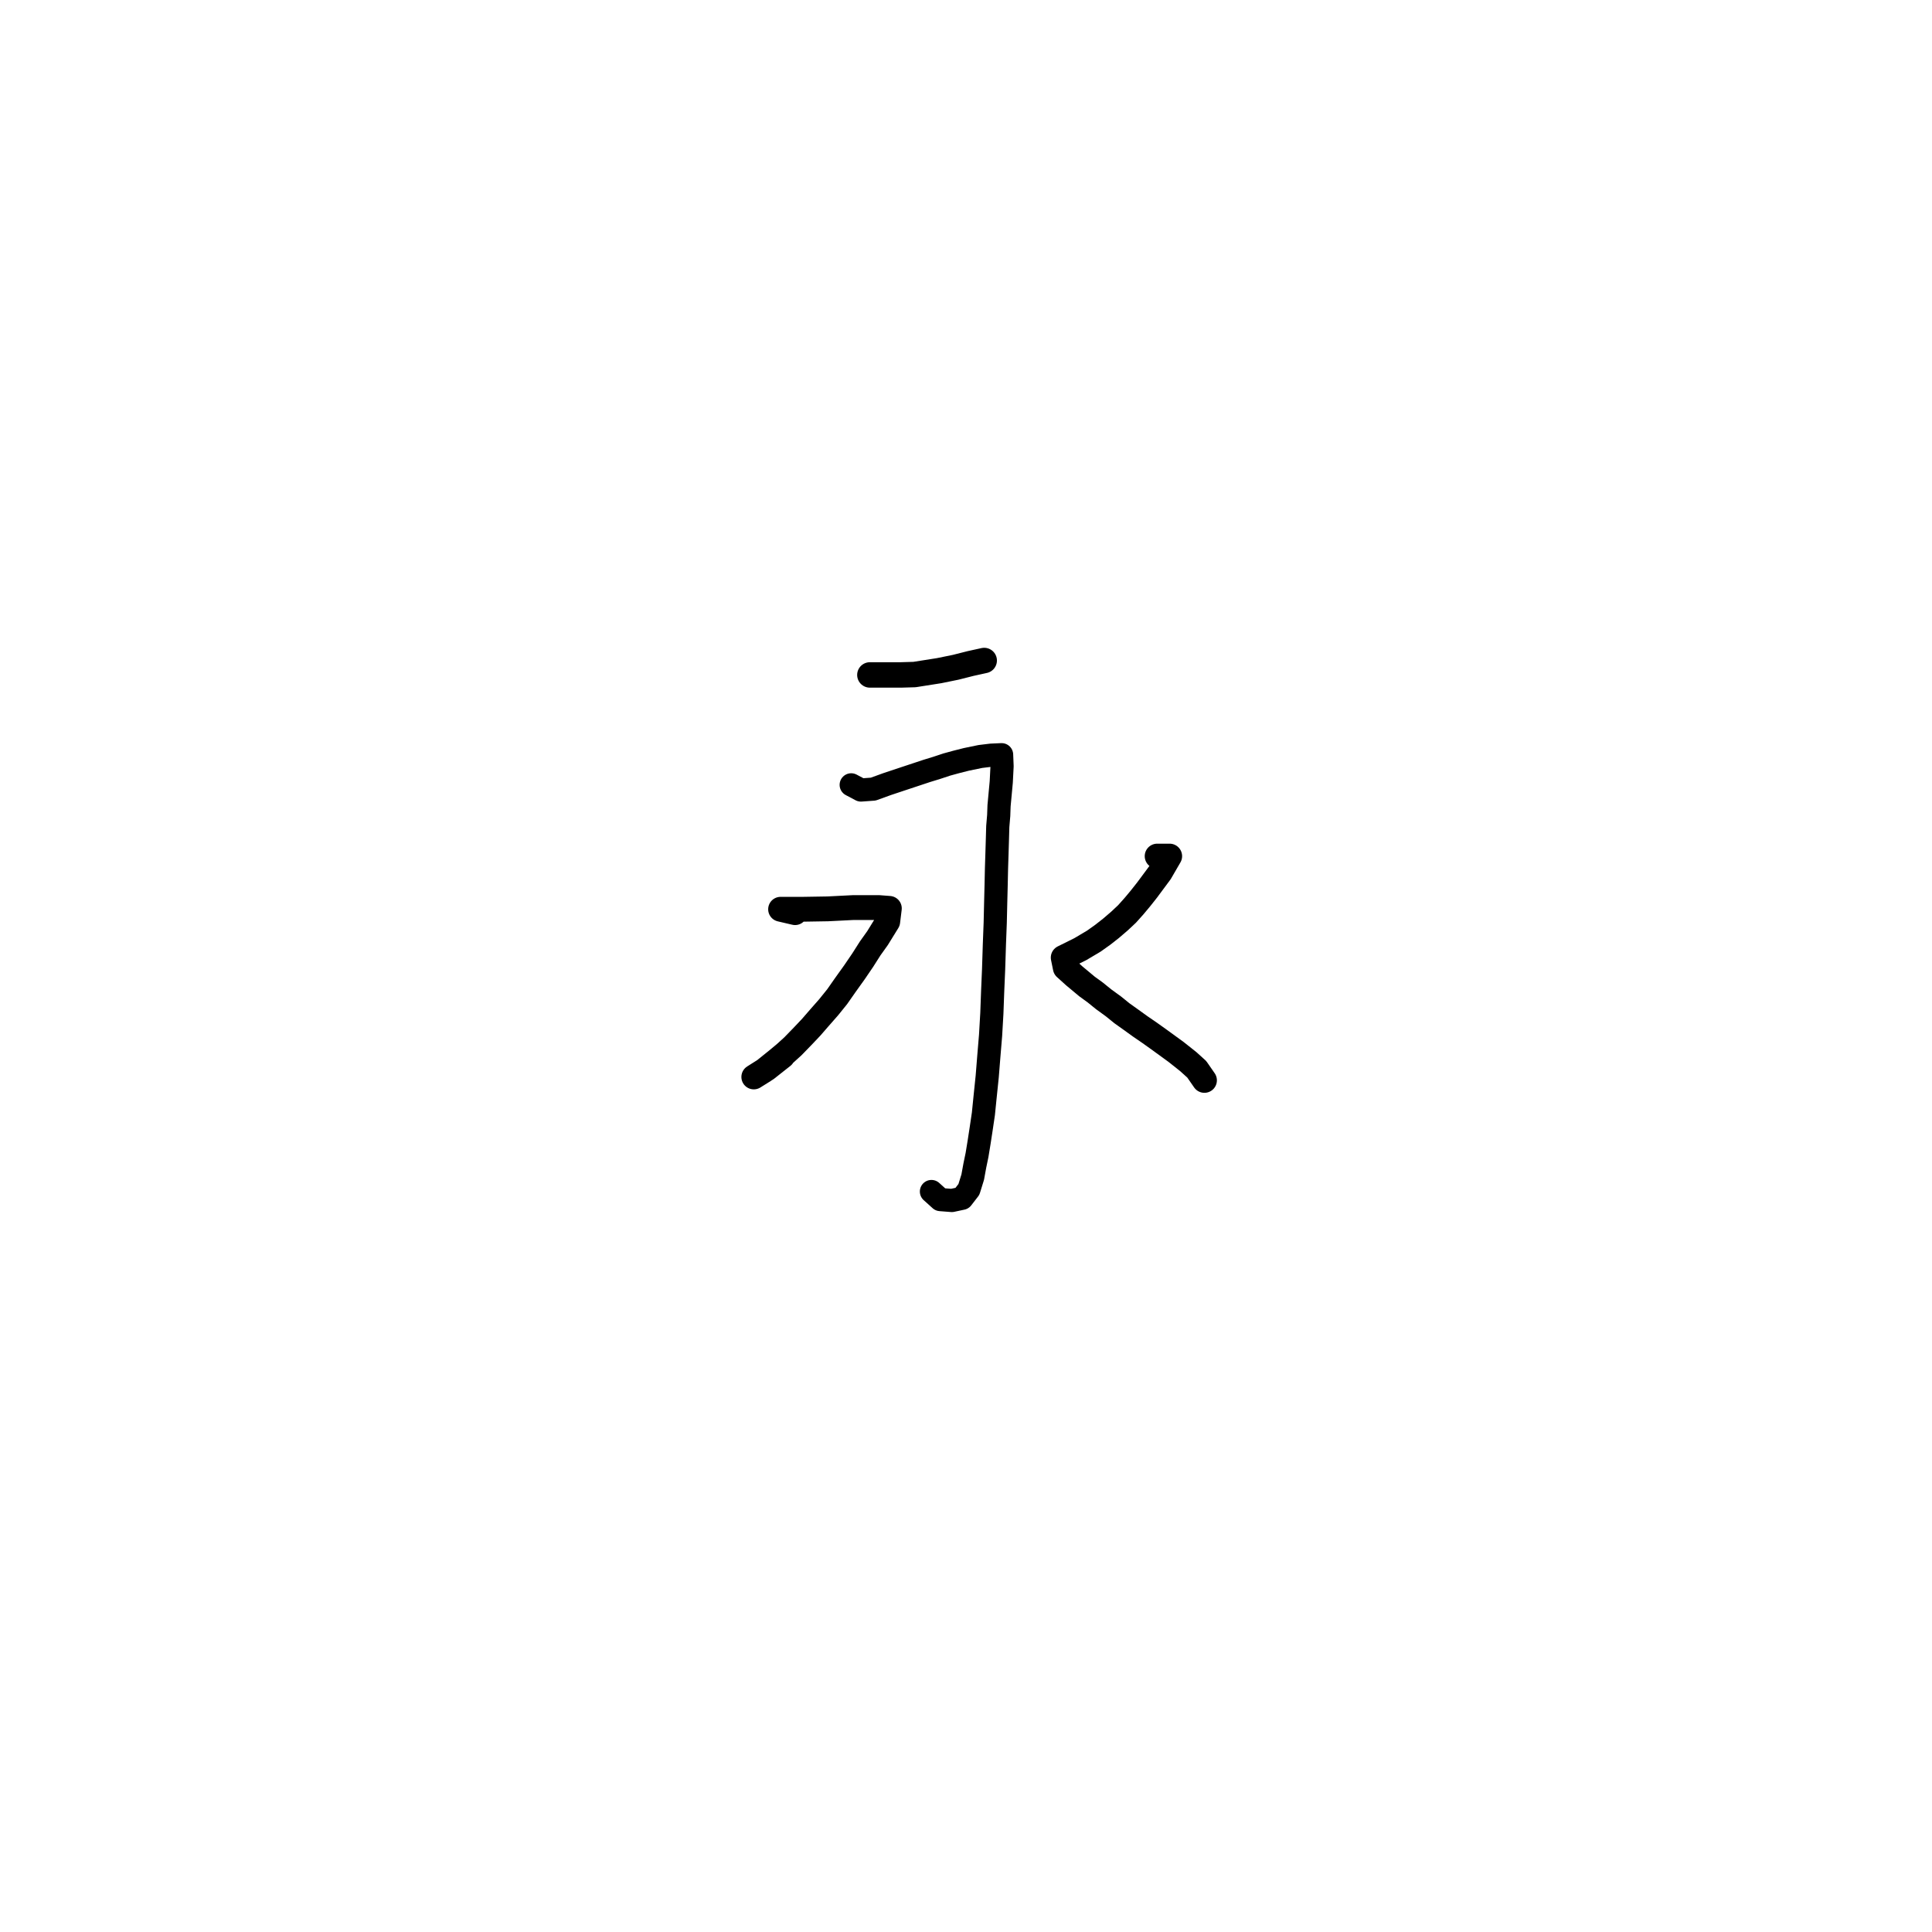
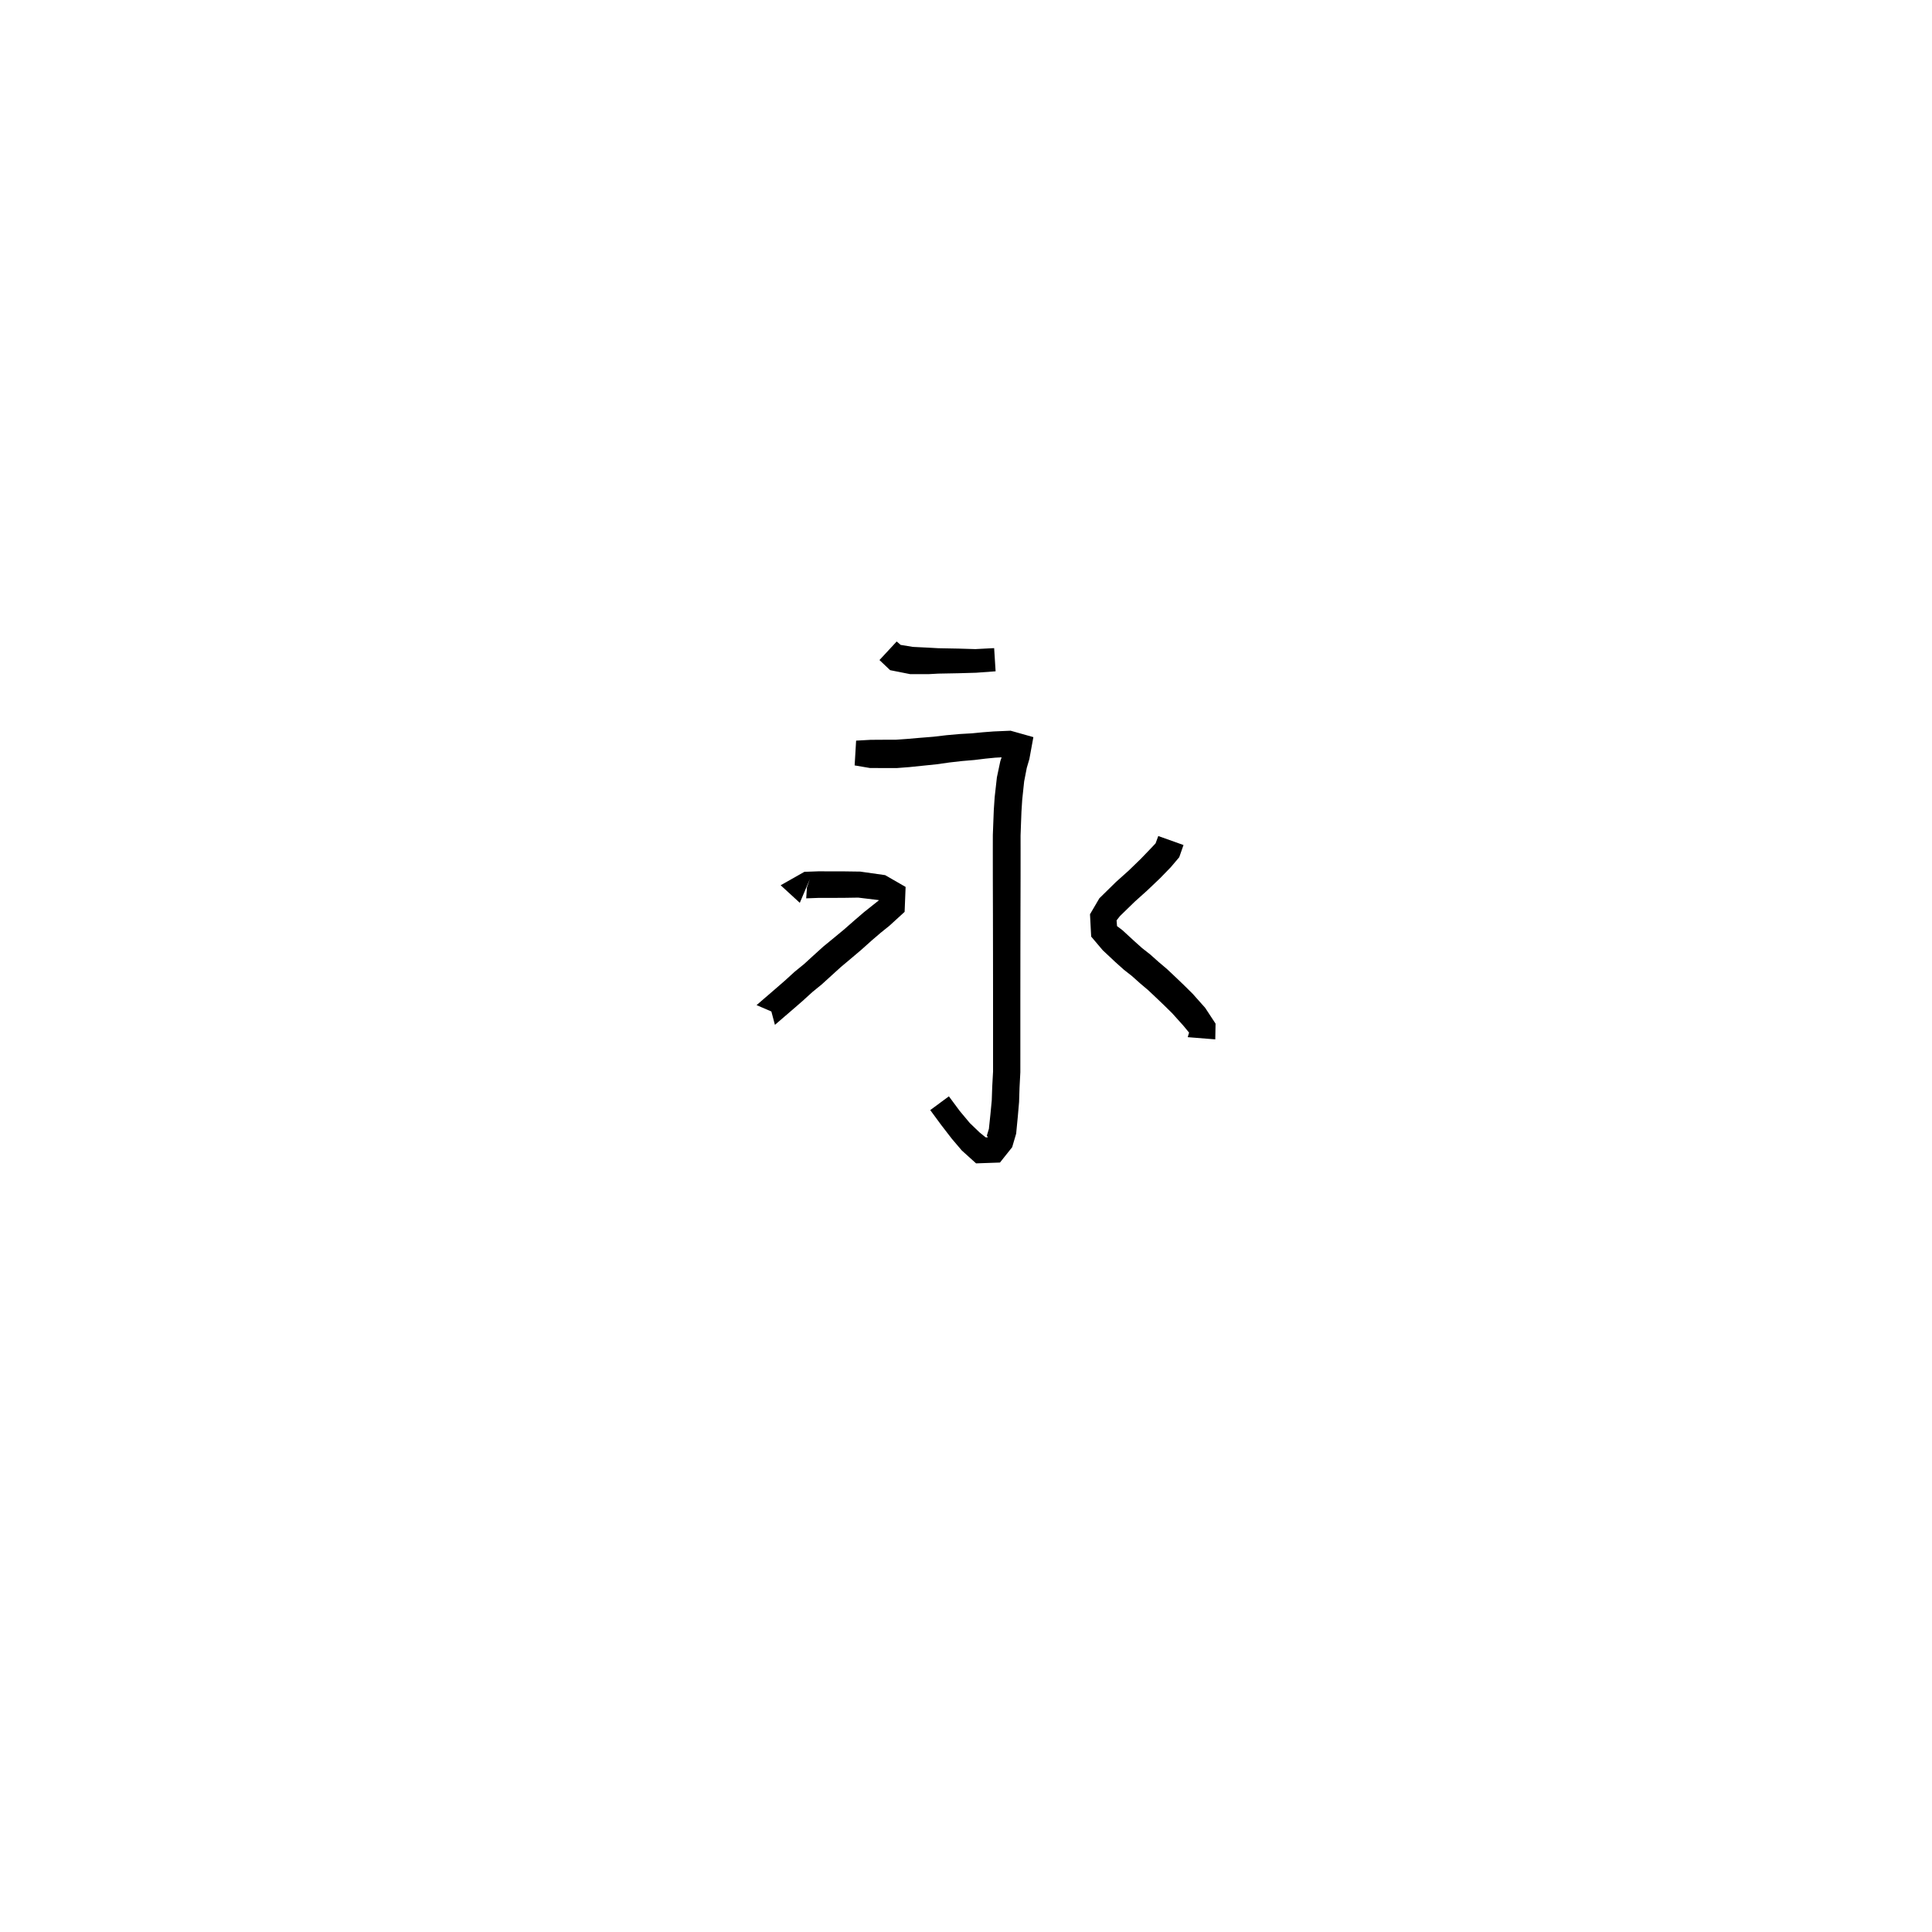
<svg xmlns="http://www.w3.org/2000/svg" width="300" height="300" viewBox="0 0 300 300">
-   <path d="M 135.074 104.804 L 136.856 104.804 L 138.369 104.804 L 139.881 104.804 L 142.006 104.742 L 145.823 104.141 L 148.398 103.616 L 150.72 103.028 L 152.827 102.565 " stroke="black" fill="none" stroke-width="3.95" stroke-linecap="round" stroke-linejoin="round" />
-   <path d="M 132.175 121.871 L 133.687 122.672 L 135.596 122.534 L 137.774 121.746 L 140.745 120.757 L 142.33 120.232 L 143.914 119.706 L 145.427 119.243 L 147.011 118.718 L 148.47 118.318 L 150.054 117.917 L 152.233 117.467 L 153.889 117.266 L 155.528 117.191 L 155.6 118.981 L 155.474 121.421 L 155.132 125.112 L 155.078 126.626 L 154.933 128.34 L 154.879 130.254 L 154.807 132.619 L 154.735 134.859 L 154.681 137.361 L 154.609 140.201 L 154.537 143.304 L 154.411 146.595 L 154.285 150.549 L 154.141 153.915 L 154.015 157.343 L 153.817 160.759 L 153.547 164 L 153.295 167.153 L 152.953 170.456 L 152.701 172.958 L 152.359 175.261 L 152.035 177.375 L 151.711 179.352 L 151.368 181.004 L 151.044 182.78 L 150.45 184.695 L 149.388 186.071 L 147.803 186.409 L 146.021 186.271 L 144.634 185.02 " stroke="black" fill="none" stroke-width="3.599" stroke-linecap="round" stroke-linejoin="round" />
-   <path d="M 123.46 141.715 L 121.209 141.19 L 124.702 141.19 L 128.538 141.127 L 132.499 140.927 L 134.731 140.927 L 136.46 140.927 L 138.098 141.052 L 137.846 143.104 L 136.262 145.669 L 135.128 147.258 L 133.957 149.098 L 132.697 150.949 L 131.238 152.989 L 129.996 154.766 L 128.664 156.417 L 127.277 157.994 L 125.963 159.508 L 124.648 160.897 L 123.118 162.473 L 121.876 163.599 L 120.687 164.588 L 118.635 166.239 L 117.05 167.228 L 119.031 165.977 L 121.534 164 " stroke="black" fill="none" stroke-width="3.855" stroke-linecap="round" stroke-linejoin="round" />
-   <path d="M 179.691 132.944 L 181.617 132.944 L 180.159 135.459 L 178.106 138.224 L 177.116 139.476 L 176.126 140.664 L 175.009 141.916 L 173.821 143.029 L 172.507 144.155 L 171.246 145.144 L 169.86 146.132 L 167.753 147.383 L 165.107 148.697 L 165.431 150.286 L 166.817 151.537 L 168.798 153.189 L 170.058 154.102 L 171.372 155.166 L 172.903 156.28 L 174.217 157.343 L 175.604 158.332 L 177.062 159.383 L 178.503 160.371 L 179.889 161.359 L 182.608 163.336 L 184.516 164.85 L 185.831 166.039 L 187.019 167.753 " stroke="black" fill="none" stroke-width="3.879" stroke-linecap="round" stroke-linejoin="round" />
+   <path d="M 136.564 102.493 L 138.218 104.064 L 141.322 104.679 L 144.153 104.683 L 145.697 104.599 L 148.866 104.539 L 151.574 104.462 L 154.597 104.239 L 154.37 100.64 L 151.451 100.792 L 148.866 100.715 L 145.697 100.655 L 144.215 100.571 L 141.753 100.45 L 139.852 100.139 L 139.237 99.609 Z" fill="black" />
+   <path d="M 132.708 118.852 L 135.064 119.253 L 137.576 119.267 L 139.249 119.265 L 141.201 119.115 L 143.198 118.909 L 145.41 118.681 L 147.453 118.394 L 149.371 118.175 L 151.302 118.011 L 153.029 117.8 L 154.54 117.651 L 157.045 117.515 L 156.93 116.519 L 155.966 116.277 L 155.327 118.203 L 154.798 120.702 L 154.451 123.788 L 154.316 125.787 L 154.242 127.658 L 154.167 129.678 L 154.164 131.831 L 154.165 134.07 L 154.167 136.51 L 154.175 139.413 L 154.183 142.116 L 154.188 145.006 L 154.194 148.047 L 154.197 151.212 L 154.2 154.44 L 154.201 158.069 L 154.201 160.959 L 154.201 163.737 L 154.202 166.387 L 154.074 168.712 L 154.001 170.85 L 153.8 172.954 L 153.555 175.287 L 153.239 176.336 L 153.403 176.61 L 153.045 176.605 L 152.091 175.827 L 150.595 174.388 L 149.036 172.523 L 147.342 170.237 L 144.447 172.376 L 146.175 174.72 L 147.785 176.809 L 149.349 178.648 L 151.564 180.647 L 155.275 180.518 L 157.168 178.139 L 157.788 176.035 L 158.047 173.363 L 158.242 171.113 L 158.313 168.897 L 158.438 166.492 L 158.439 163.737 L 158.439 160.959 L 158.439 158.069 L 158.44 154.44 L 158.443 151.212 L 158.446 148.047 L 158.451 145.006 L 158.457 142.116 L 158.465 139.413 L 158.473 136.51 L 158.475 134.07 L 158.476 131.831 L 158.473 129.754 L 158.542 127.82 L 158.612 126.013 L 158.729 124.183 L 159.03 121.338 L 159.438 119.233 L 159.842 117.855 L 160.463 114.461 L 156.927 113.464 L 154.283 113.578 L 152.625 113.705 L 150.931 113.87 L 149.008 113.981 L 146.965 114.162 L 144.939 114.401 L 142.794 114.573 L 140.83 114.742 L 139.073 114.867 L 137.576 114.865 L 135.191 114.88 L 132.938 115.005 Z" fill="black" />
+   <path d="M 125.753 136.51 L 125.304 137.785 L 125.186 139.495 L 127.106 139.424 L 130.842 139.419 L 133.263 139.381 L 136.378 139.758 L 137.303 140.053 L 137.06 139.336 L 135.463 140.604 L 134.154 141.645 L 132.659 142.931 L 131.022 144.364 L 129.456 145.659 L 127.832 146.991 L 126.264 148.412 L 124.866 149.691 L 123.407 150.88 L 121.868 152.28 L 120.76 153.245 L 117.481 156.073 L 121.608 157.852 L 123.51 156.123 L 124.706 155.063 L 122.322 152.366 L 121.142 153.409 L 119.226 154.983 L 120.329 159.138 L 123.496 156.411 L 124.656 155.4 L 126.142 154.047 L 127.6 152.858 L 129.082 151.51 L 130.575 150.153 L 132.121 148.857 L 133.724 147.5 L 135.364 146.031 L 136.785 144.814 L 138.105 143.753 L 140.469 141.592 L 140.622 137.722 L 137.443 135.89 L 133.571 135.341 L 130.842 135.303 L 127.052 135.299 L 124.903 135.378 L 121.22 137.463 L 124.192 140.189 Z" fill="black" />
+   <path d="M 179.856 129.818 L 179.439 130.954 L 178.672 131.77 L 177.15 133.353 L 175.283 135.164 L 173.291 136.95 L 170.711 139.482 L 169.255 141.966 L 169.437 145.432 L 171.234 147.556 L 173.203 149.402 L 174.516 150.579 L 175.777 151.568 L 177.007 152.669 L 178.299 153.763 L 179.511 154.907 L 180.735 156.077 L 182 157.321 L 183.733 159.245 L 184.639 160.341 L 184.43 161.051 L 188.708 161.393 L 188.751 158.95 L 187.136 156.492 L 185.196 154.312 L 183.796 152.928 L 182.536 151.722 L 181.227 150.488 L 179.89 149.355 L 178.599 148.203 L 177.34 147.216 L 176.168 146.166 L 174.284 144.433 L 173.451 143.805 L 173.382 142.916 L 173.906 142.247 L 176.187 140.025 L 178.156 138.257 L 180.143 136.364 L 181.79 134.669 L 183.112 133.108 L 183.775 131.216 Z" fill="black" />
</svg>
